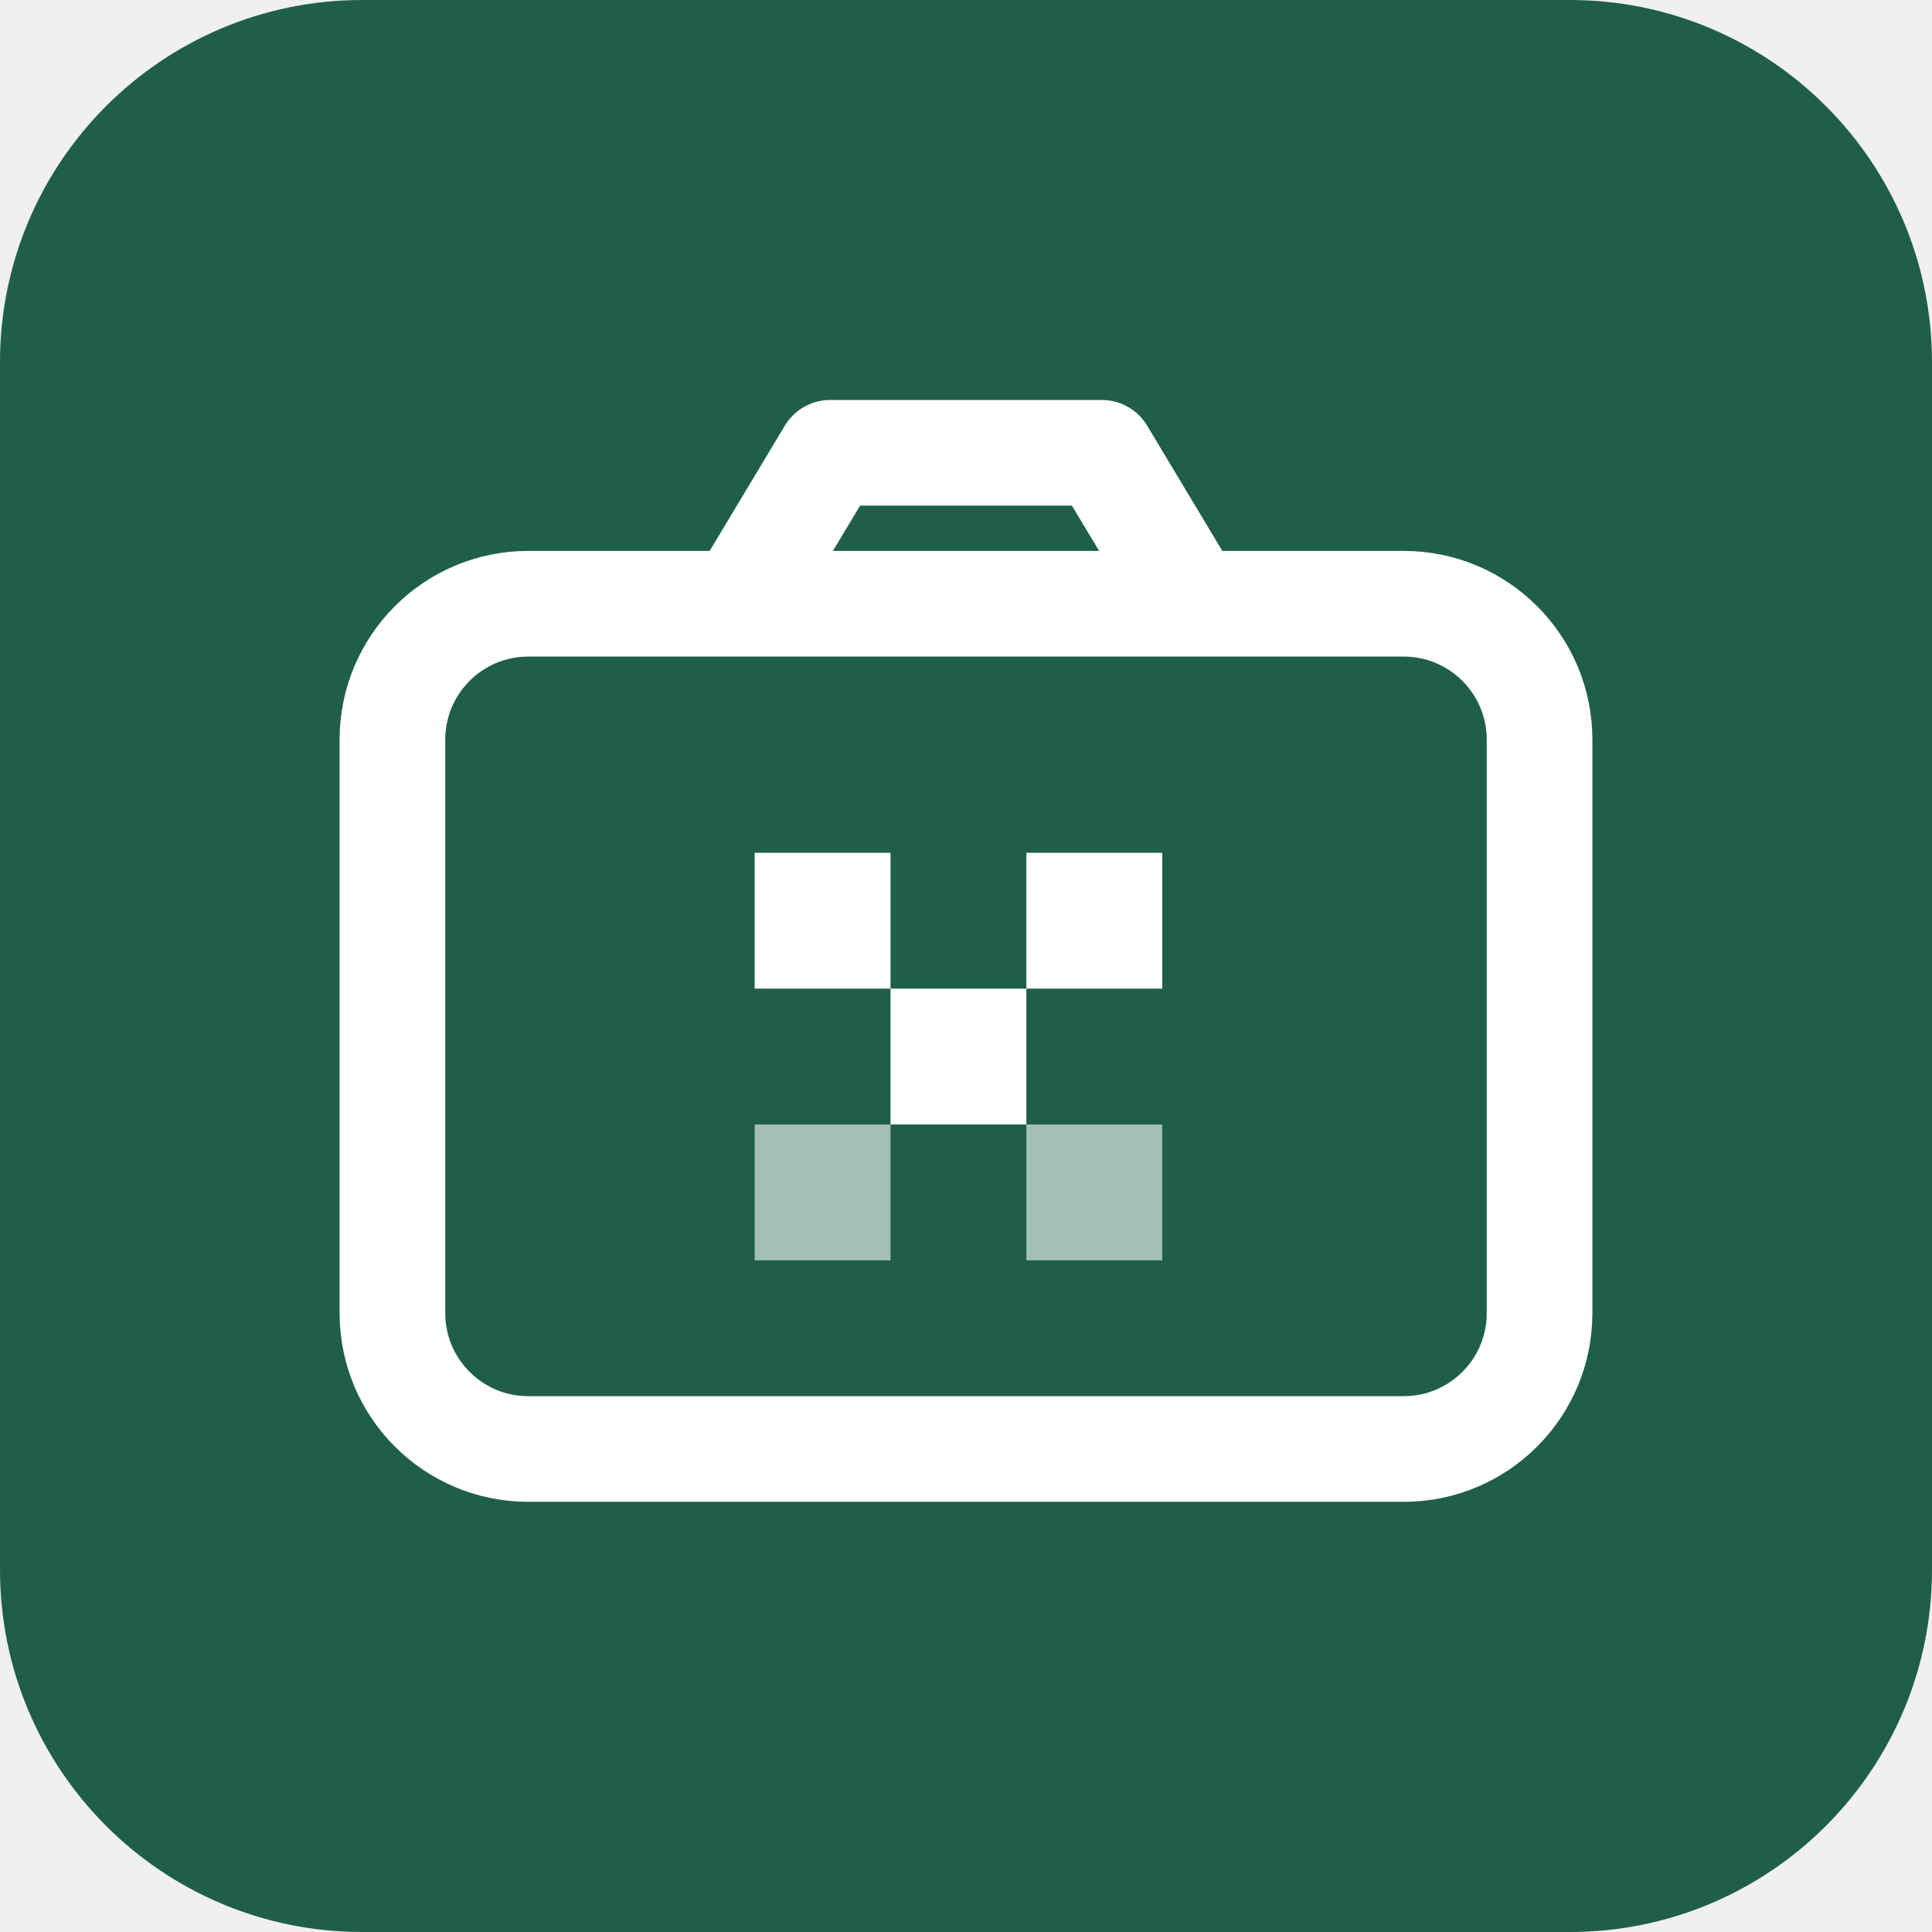
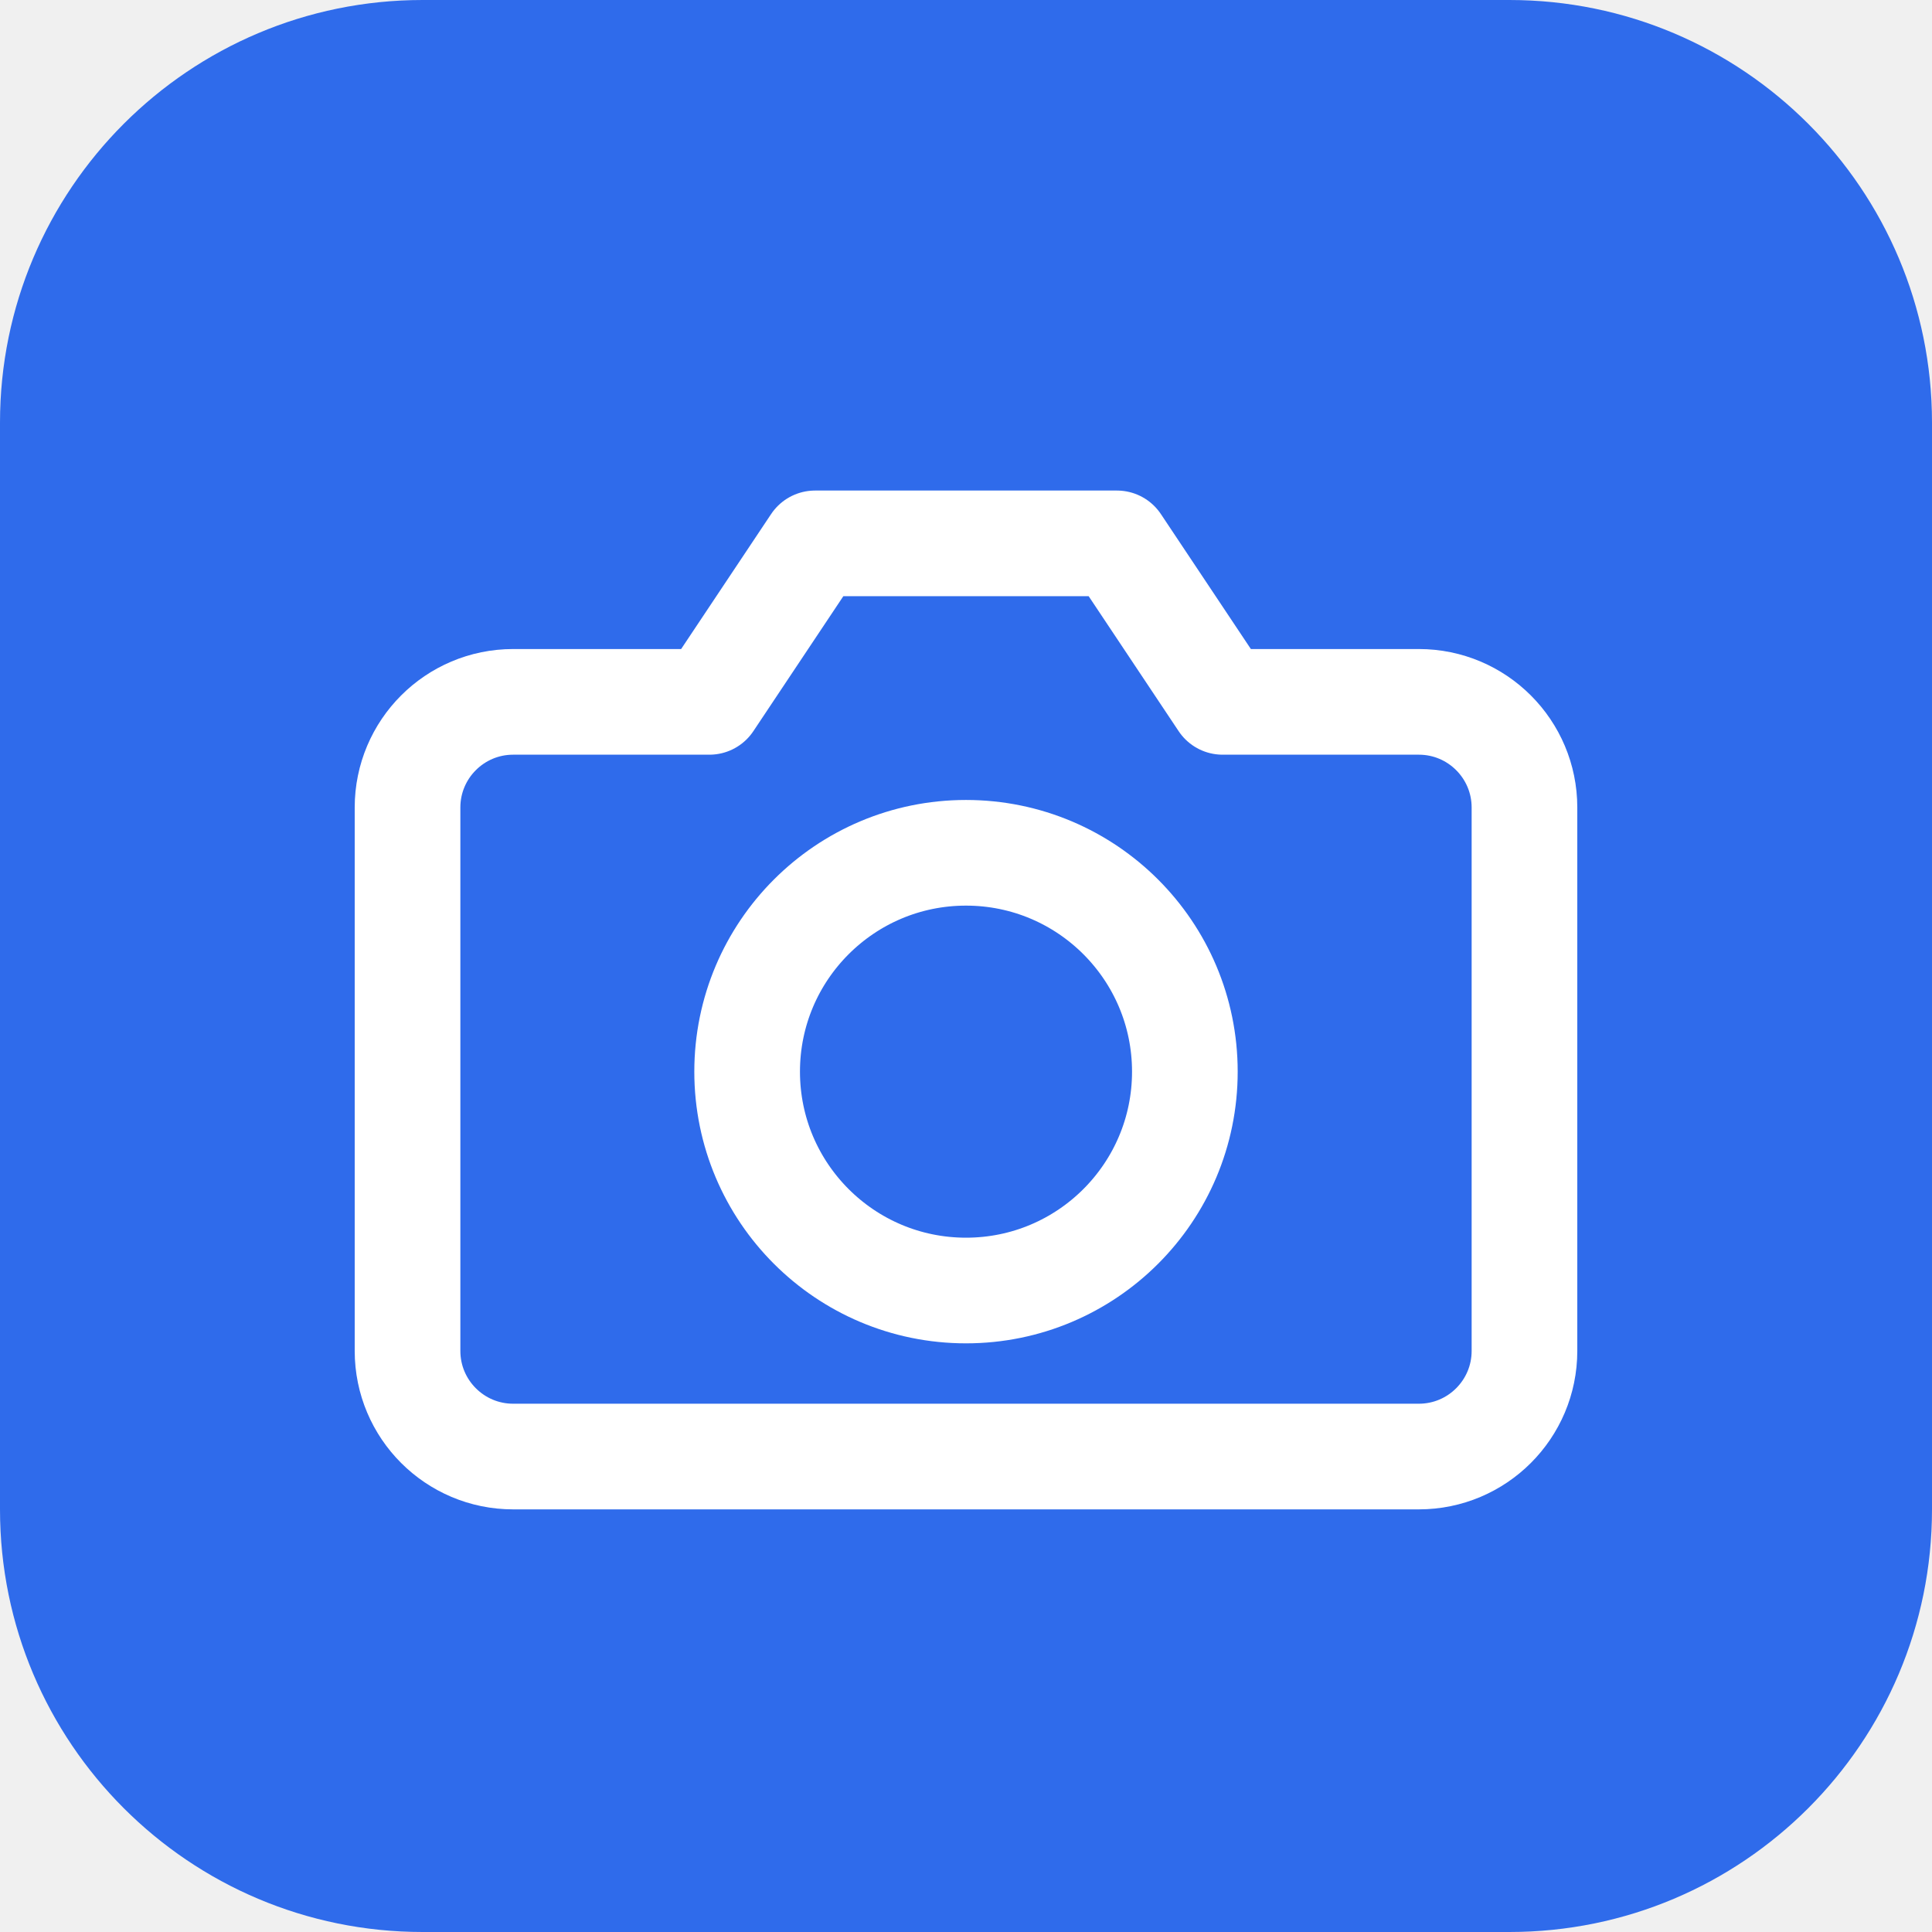
<svg xmlns="http://www.w3.org/2000/svg" viewBox="0 0 512 512">
-   <rect width="512" height="512" rx="96" fill="#1f5f4a" />
-   <rect x="104" y="160" width="304" height="224" rx="36" fill="none" stroke="#fff" stroke-width="28" />
-   <path d="M196 160l24-40h72l24 40" fill="none" stroke="#fff" stroke-width="28" stroke-linejoin="round" />
-   <g fill="#fff">
-     <rect x="200" y="226" width="36" height="36" />
-     <rect x="236" y="262" width="36" height="36" />
-     <rect x="272" y="226" width="36" height="36" />
-     <rect x="200" y="298" width="36" height="36" opacity=".6" />
-     <rect x="272" y="298" width="36" height="36" opacity=".6" />
-   </g>
+   <rect width="512" height="512" rx="112" fill="#2f6beb" />
+   <path d="M136 186h52l28-42h80l28 42h52a28 28 0 0 1 28 28v144a28 28 0 0 1-28 28H136a28 28 0 0 1-28-28V214a28 28 0 0 1 28-28z" fill="none" stroke="#fff" stroke-width="28" stroke-linejoin="round" />
+   <circle cx="256" cy="284" r="58" fill="none" stroke="#fff" stroke-width="28" />
</svg>
